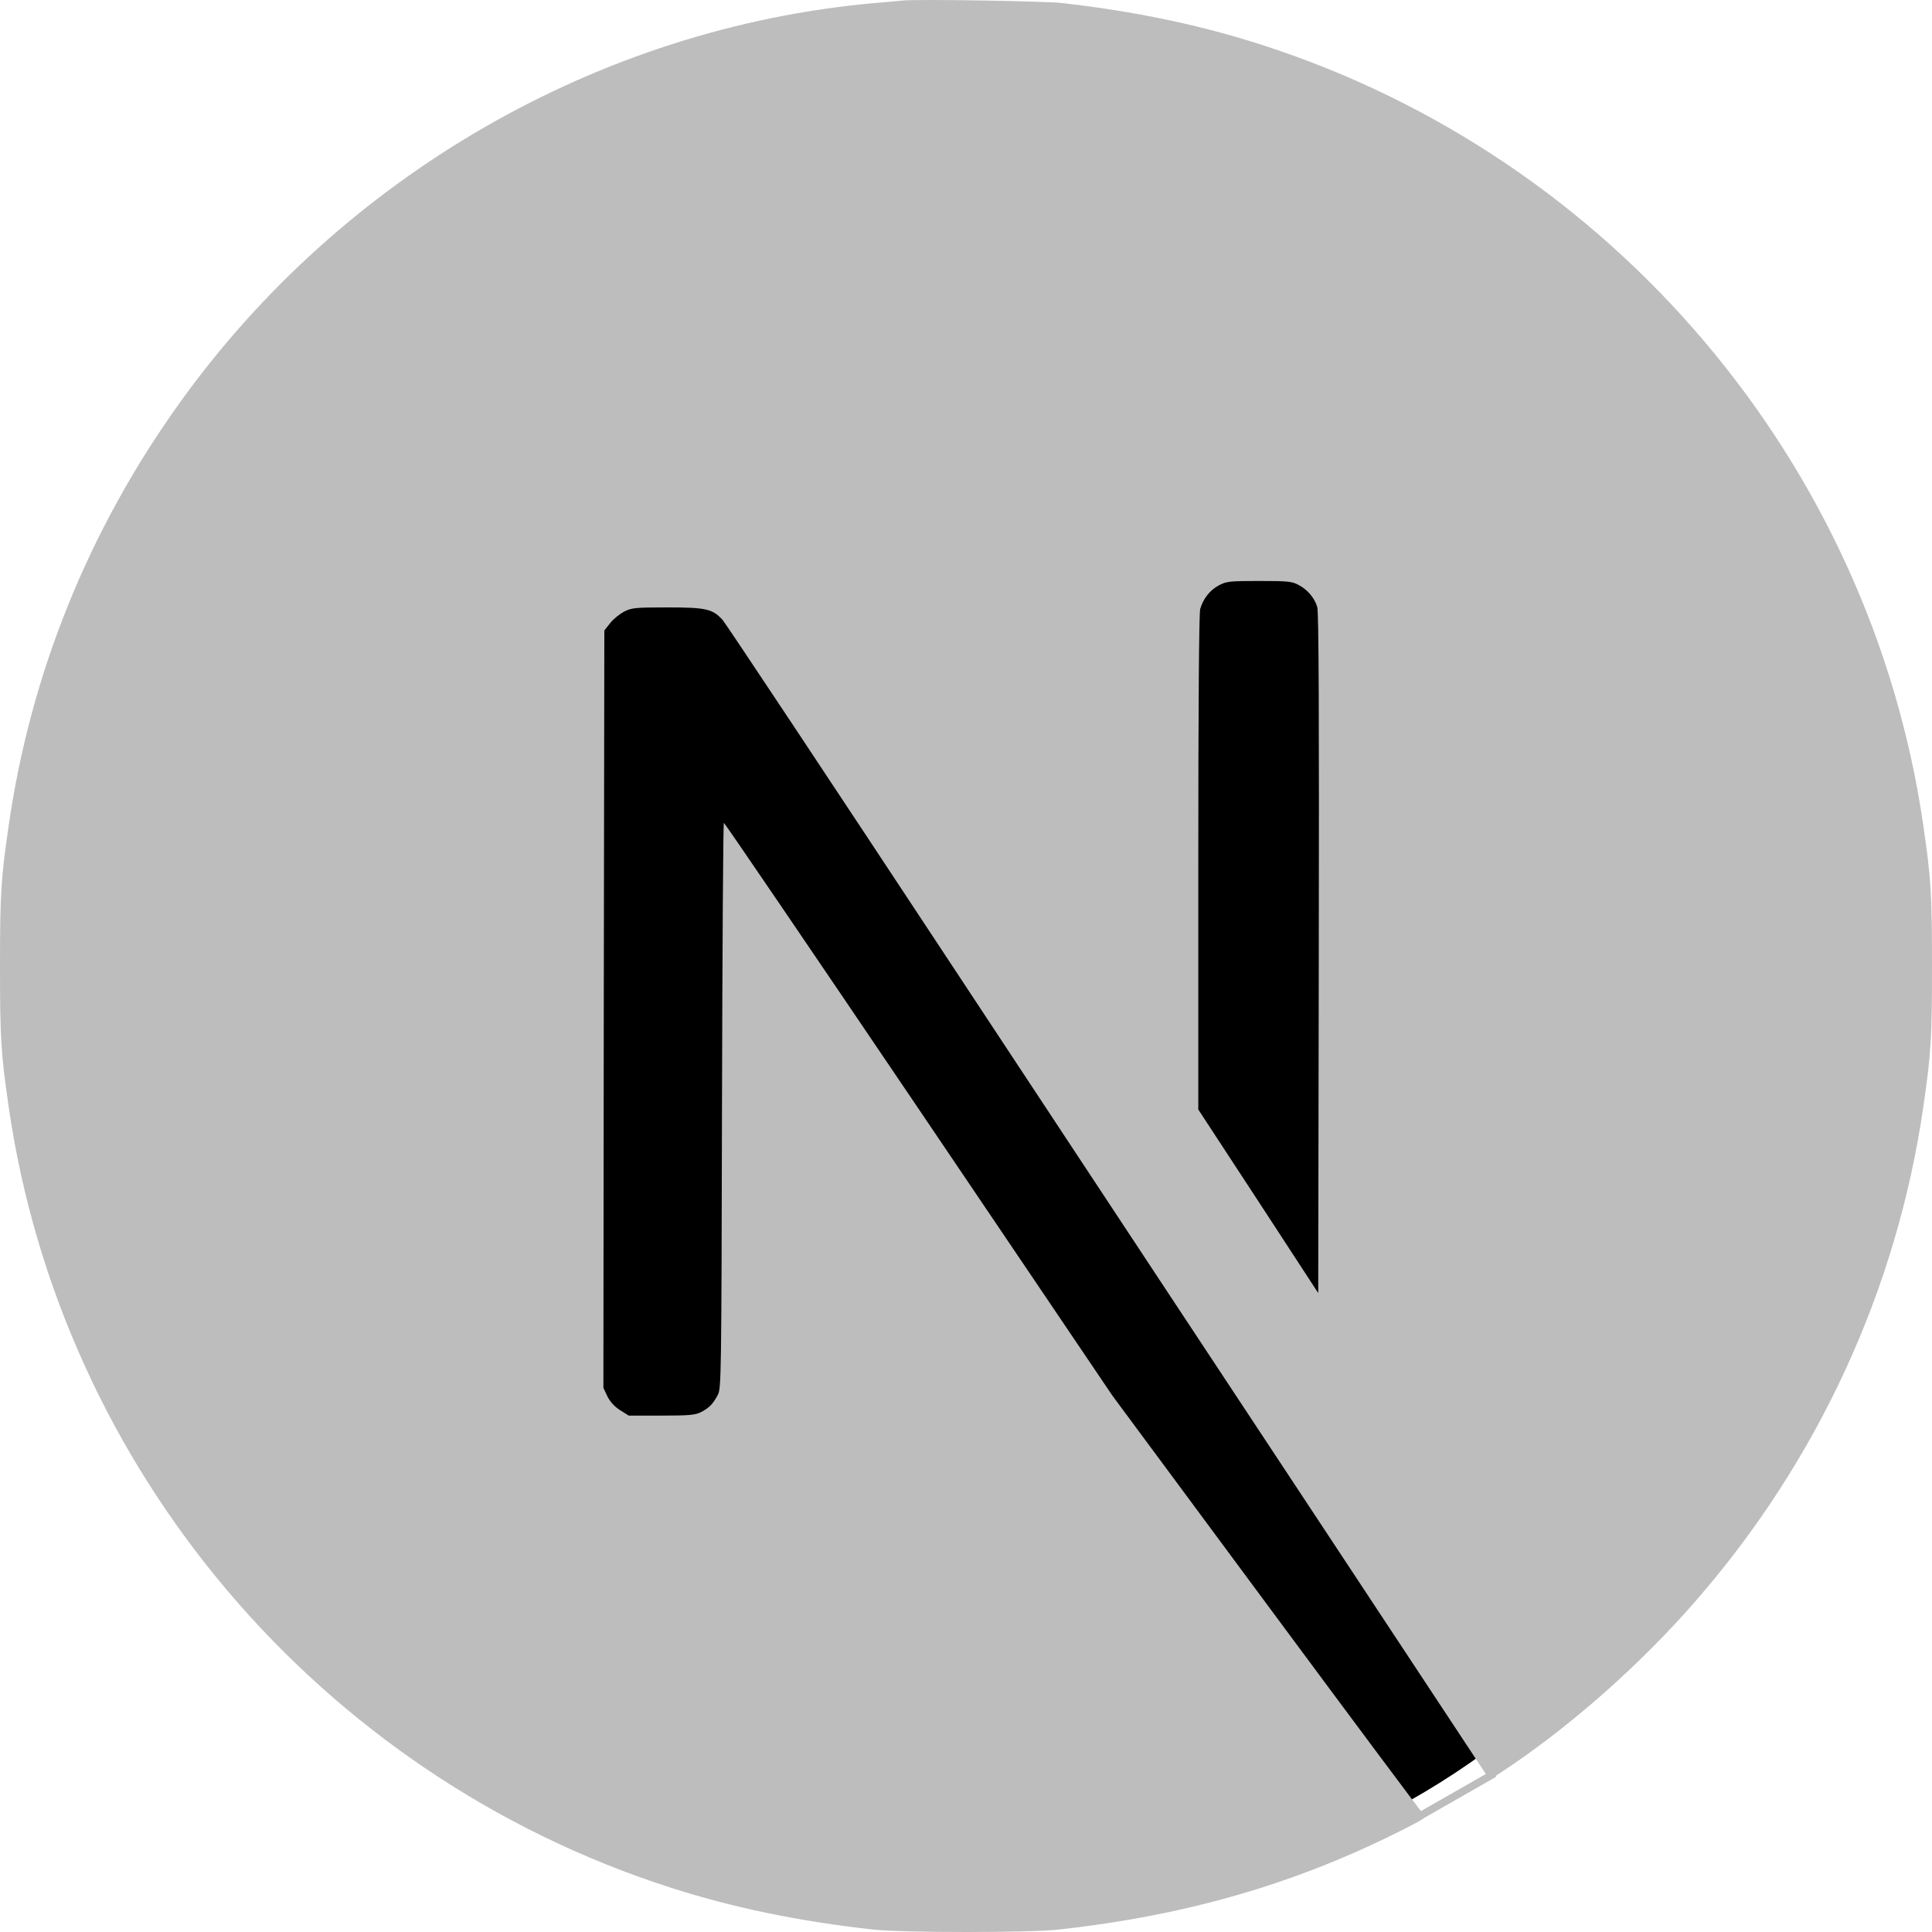
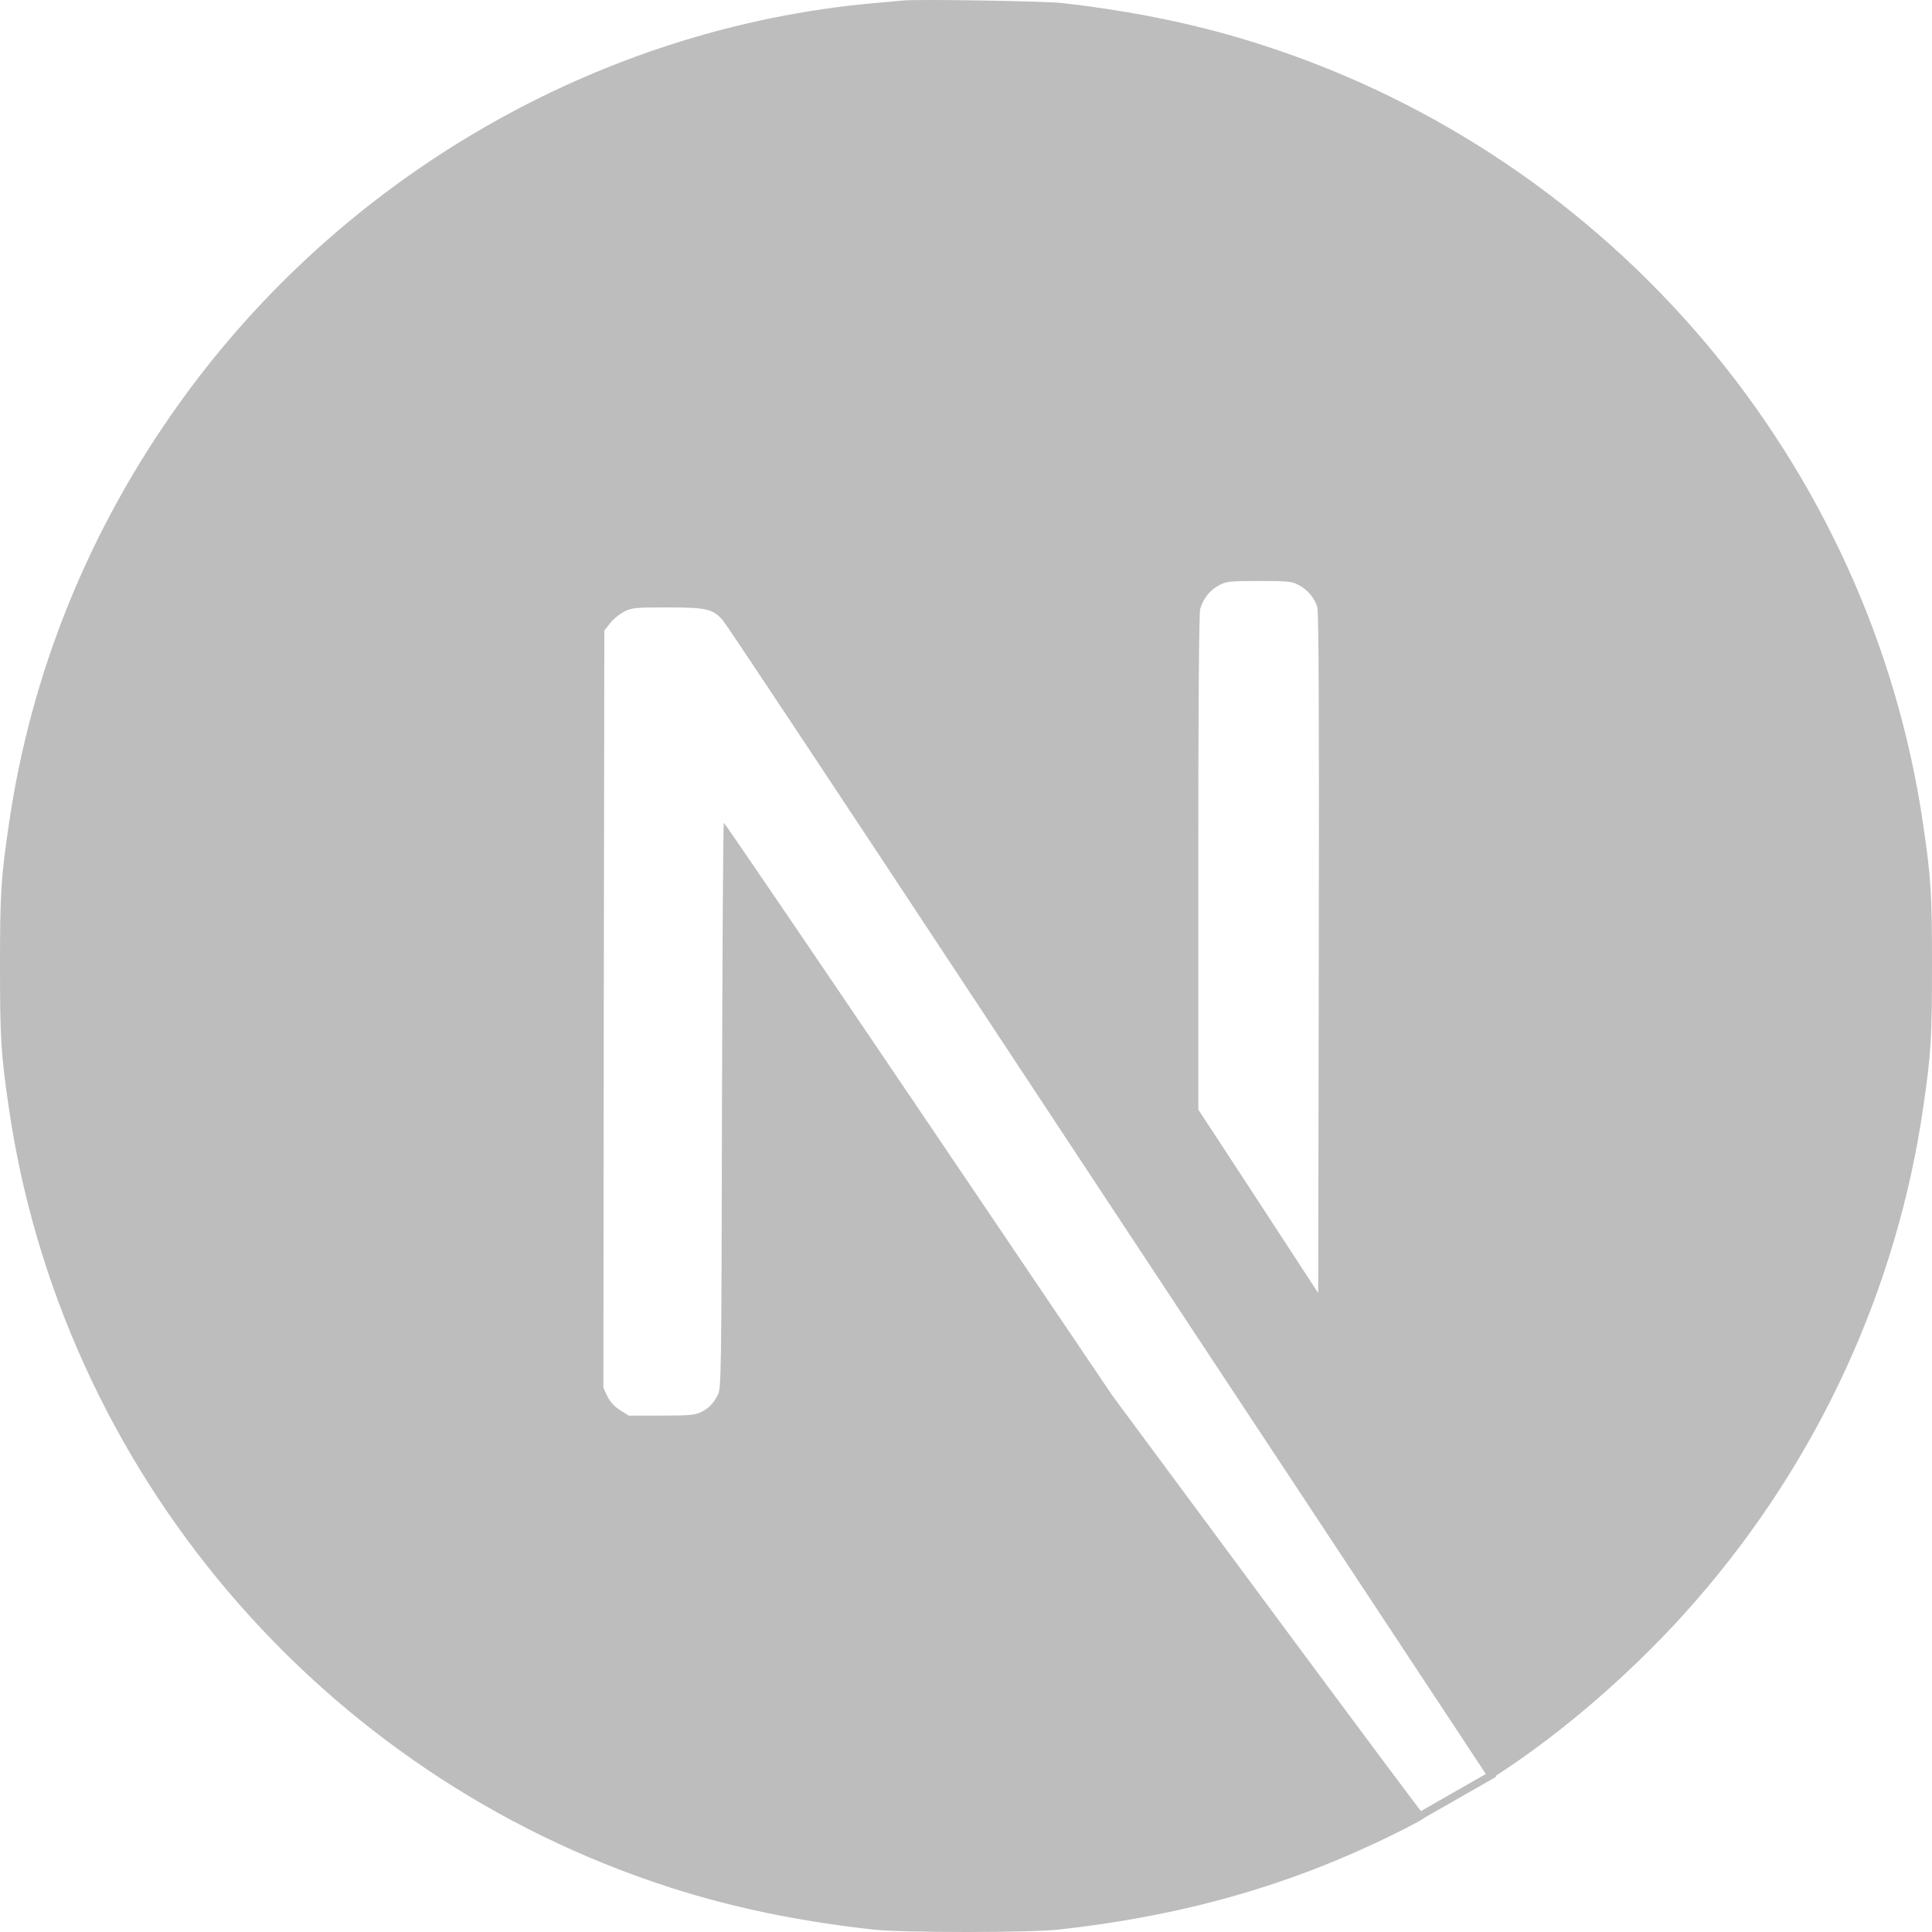
<svg xmlns="http://www.w3.org/2000/svg" width="256" height="256" viewBox="0 0 256 256" fill="none">
-   <ellipse cx="135.5" cy="152" rx="102.5" ry="100" fill="black" />
  <path d="M119.617 0.069C119.066 0.119 117.315 0.294 115.738 0.419C79.377 3.697 45.319 23.313 23.748 53.463C11.736 70.227 4.054 89.243 1.151 109.385C0.125 116.415 0 118.492 0 128.025C0 137.558 0.125 139.635 1.151 146.666C8.108 194.73 42.316 235.114 88.712 250.076C97.02 252.754 105.778 254.58 115.738 255.681C119.617 256.106 136.383 256.106 140.262 255.681C157.454 253.779 172.018 249.526 186.382 242.195C188.584 241.069 189.01 240.769 188.709 240.518C188.509 240.368 179.125 227.783 167.864 212.57L147.394 184.922L121.744 146.966C107.63 126.098 96.019 109.034 95.919 109.034C95.819 109.009 95.719 125.873 95.668 146.465C95.593 182.52 95.568 183.971 95.118 184.822C94.467 186.048 93.967 186.549 92.916 187.099C92.115 187.499 91.414 187.574 87.636 187.574H83.306L82.155 186.849C81.404 186.373 80.854 185.748 80.479 185.022L79.953 183.896L80.003 133.73L80.078 83.538L80.854 82.562C81.254 82.037 82.105 81.361 82.706 81.036C83.732 80.536 84.132 80.486 88.461 80.486C93.566 80.486 94.417 80.686 95.743 82.137C96.119 82.537 110.007 103.455 126.624 128.651C143.24 153.846 165.962 188.25 177.123 205.139L197.393 235.84L198.419 235.164C207.503 229.259 217.112 220.852 224.719 212.095C240.91 193.504 251.345 170.836 254.849 146.666C255.875 139.635 256 137.558 256 128.025C256 118.492 255.875 116.415 254.849 109.385C247.892 61.32 213.684 20.936 167.288 5.974C159.105 3.322 150.397 1.495 140.637 0.394C138.235 0.144 121.694 -0.131 119.617 0.069ZM172.018 77.483C173.219 78.084 174.195 79.235 174.545 80.436C174.746 81.086 174.796 94.998 174.746 126.349L174.671 171.336L166.738 159.176L158.78 147.016V114.314C158.78 93.171 158.88 81.286 159.03 80.711C159.431 79.31 160.307 78.209 161.508 77.558C162.534 77.033 162.909 76.983 166.838 76.983C170.542 76.983 171.192 77.033 172.018 77.483Z" fill="#BDBDBD" />
  <path d="M198 235L187.5 241" stroke="#BDBDBD" />
</svg>
